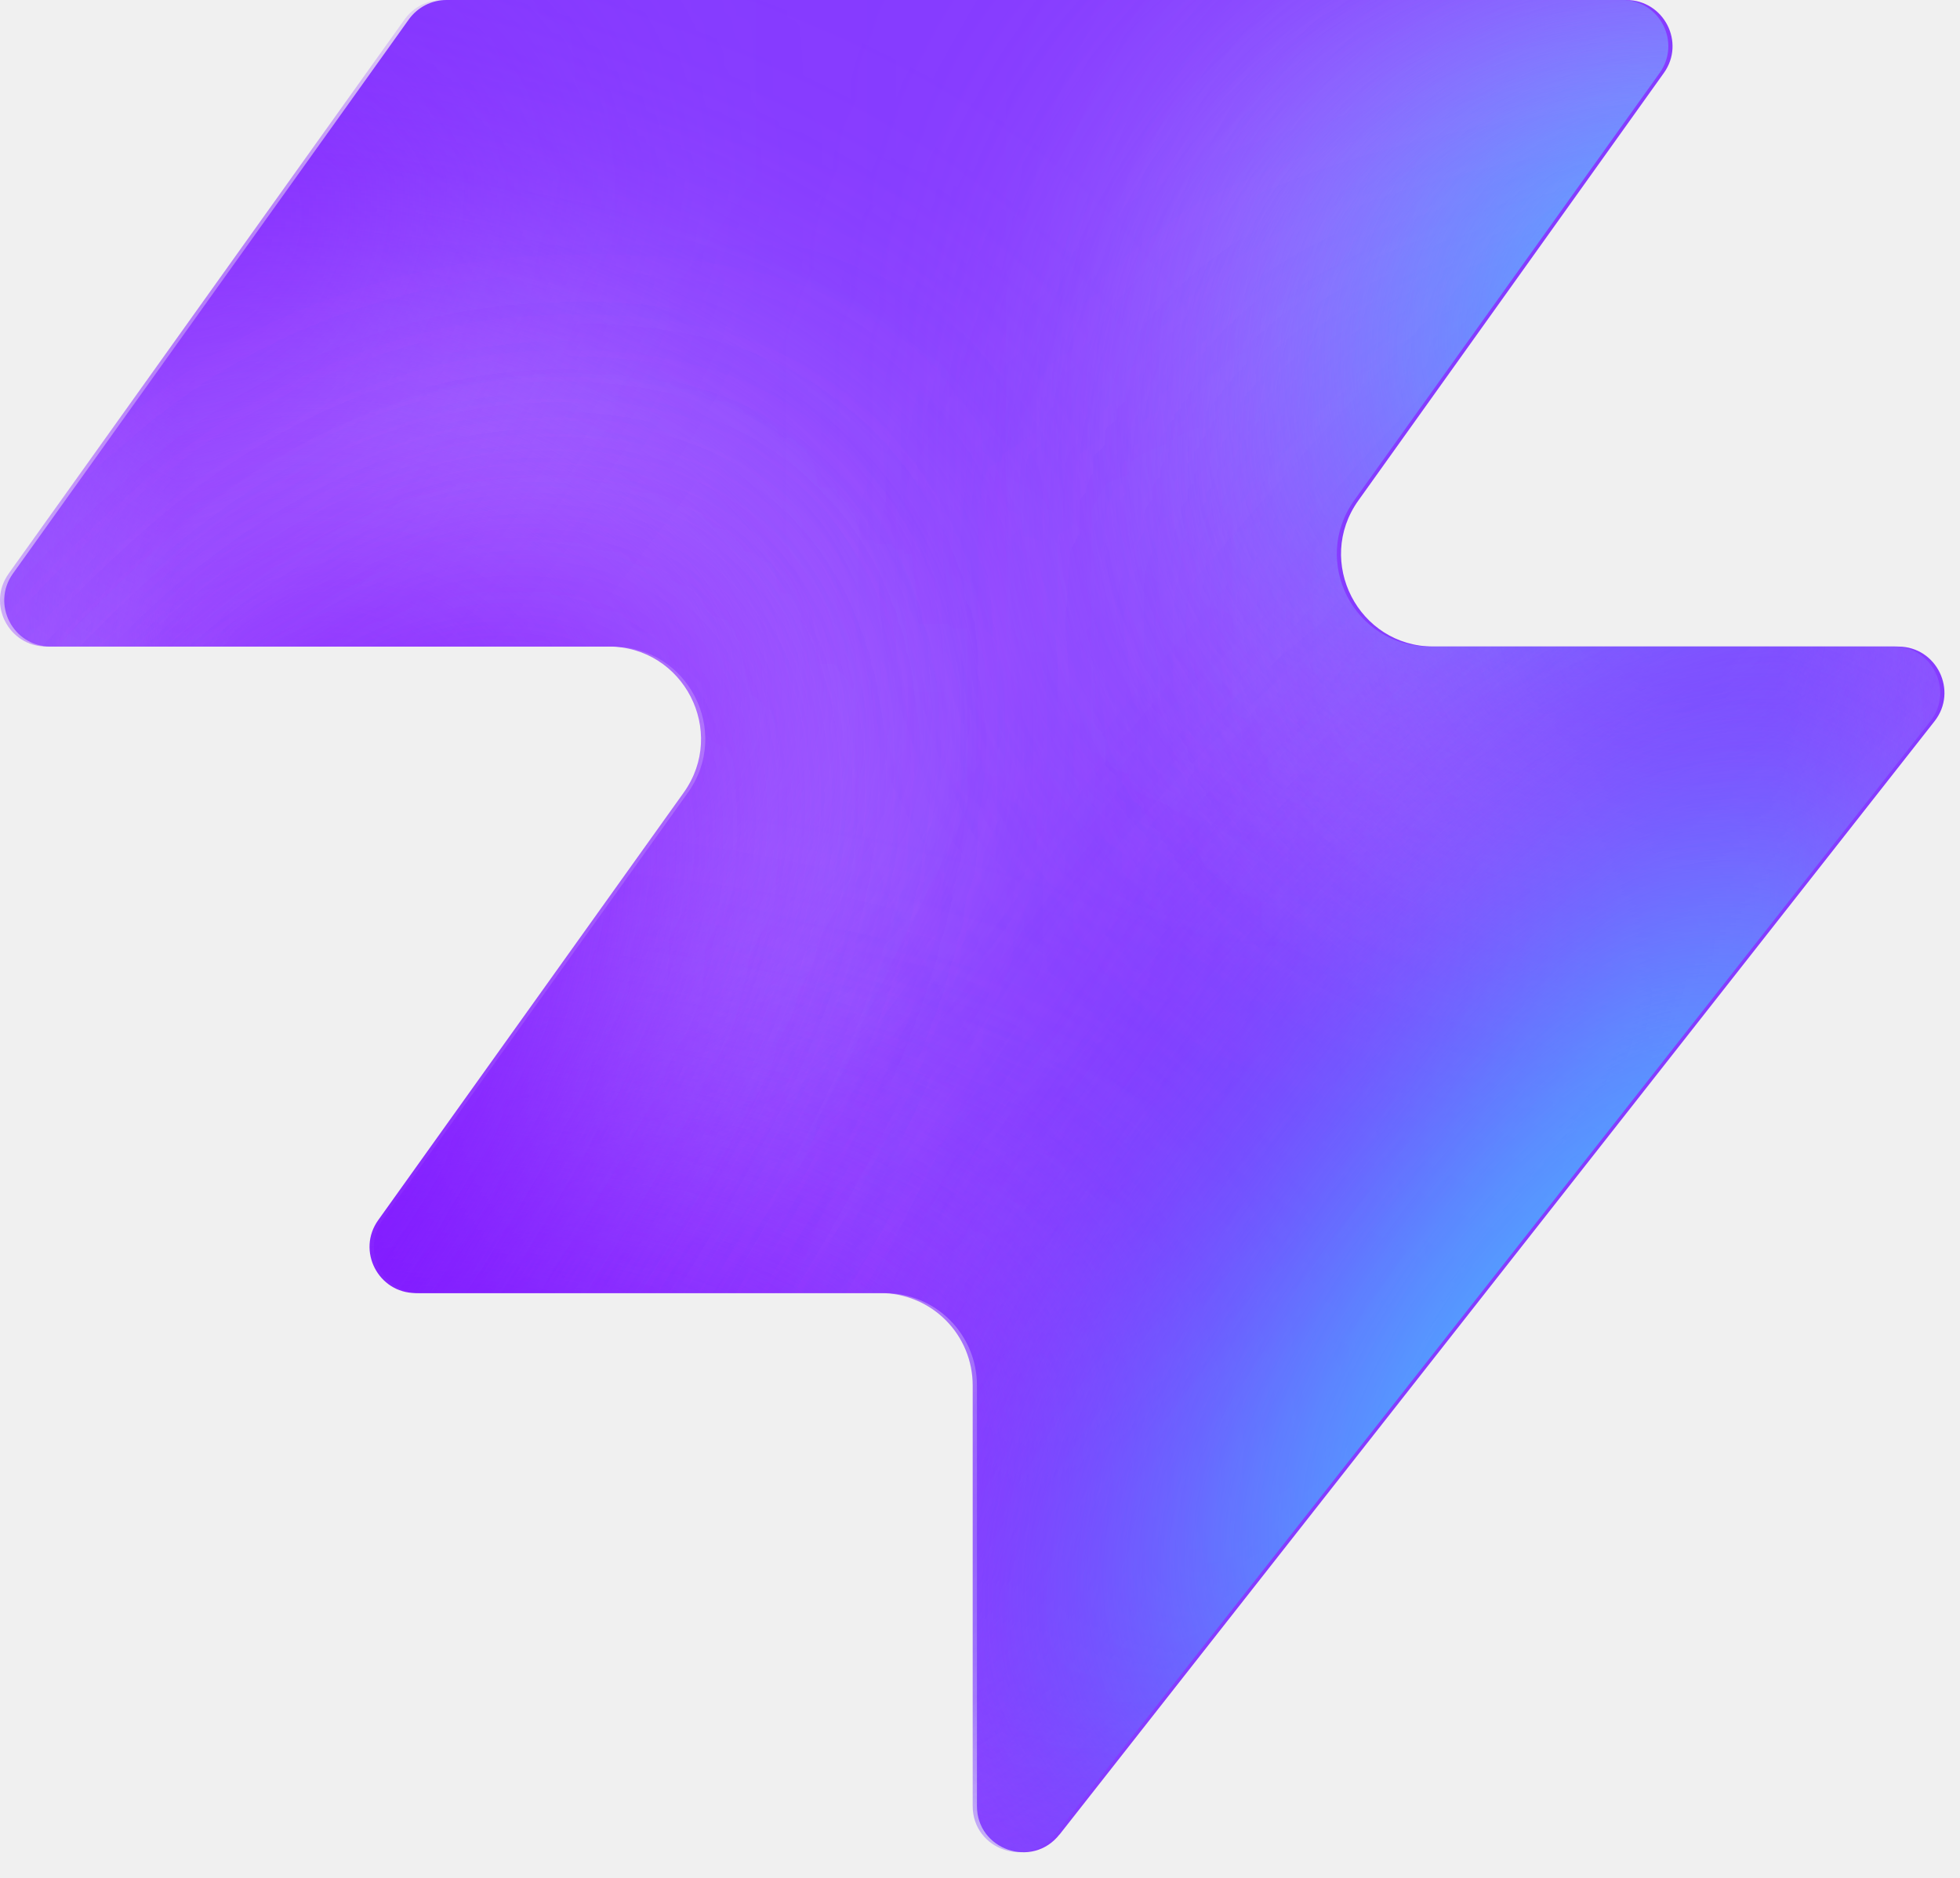
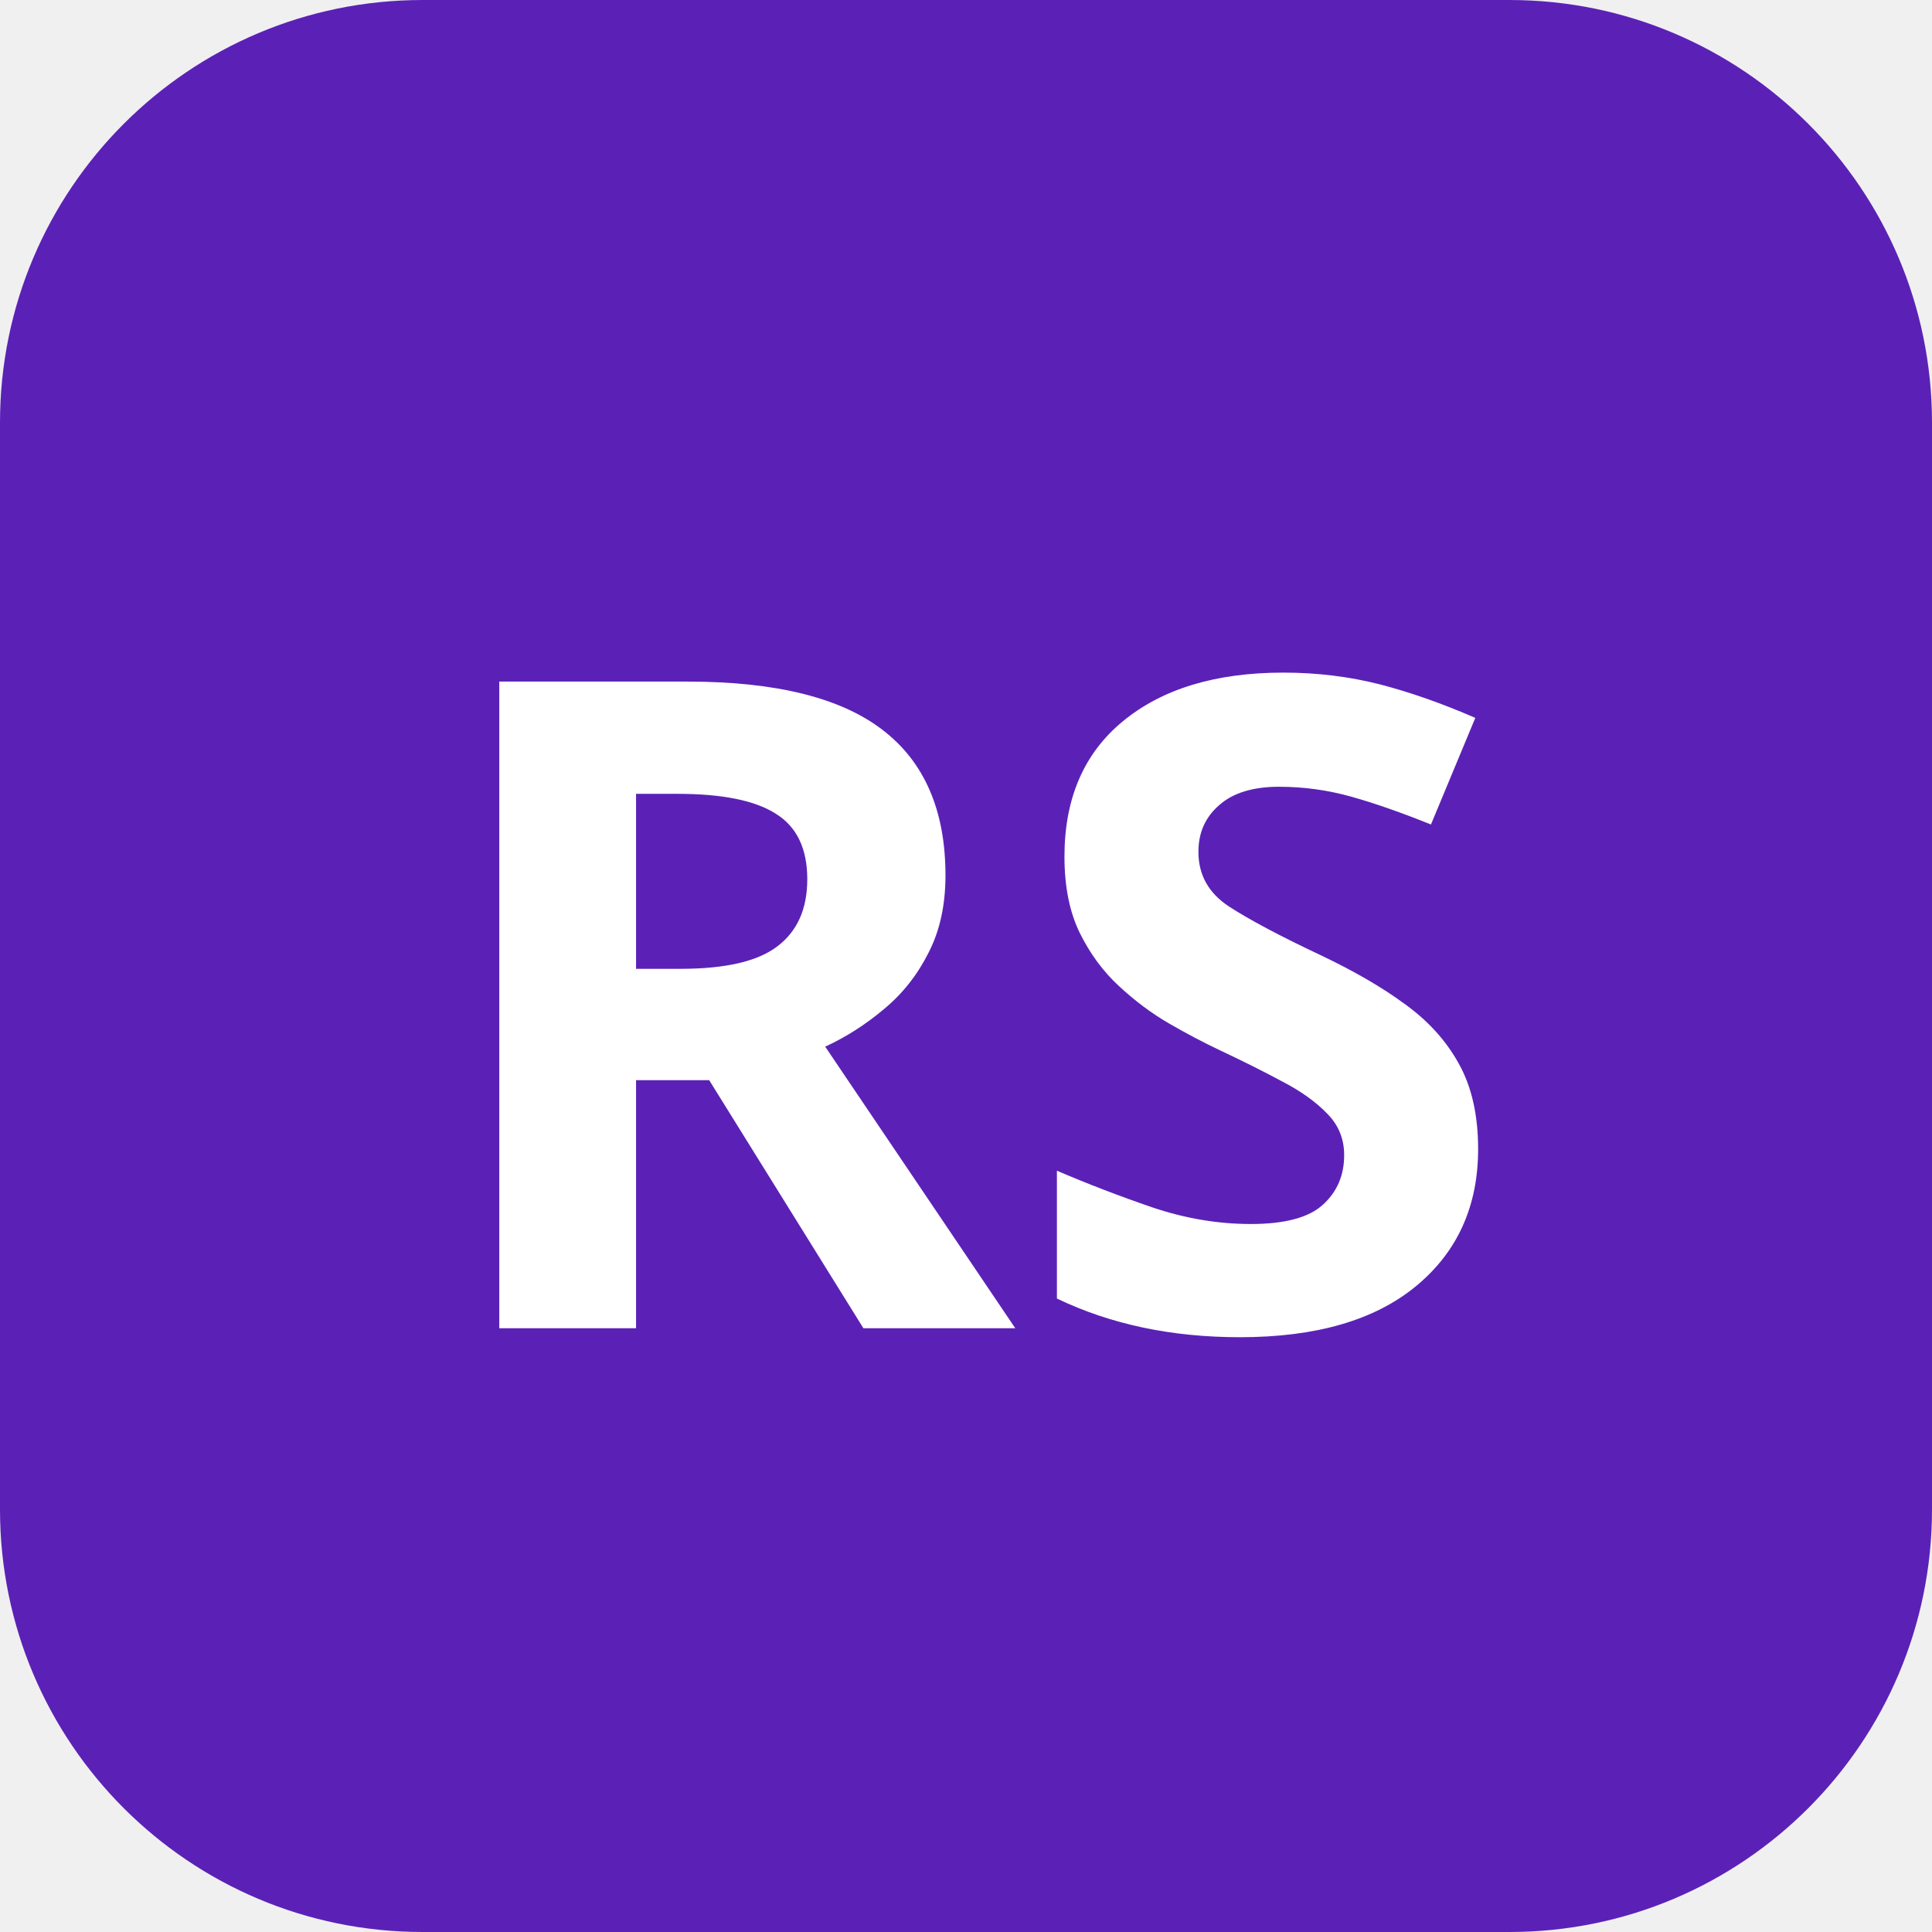
- <svg xmlns="http://www.w3.org/2000/svg" width="48" height="46" fill="none" viewBox="0 0 48 46">
-   <path fill="#863bff" d="M25.946 44.938c-.664.845-2.021.375-2.021-.698V33.937a2.26 2.26 0 0 0-2.262-2.262H10.287c-.92 0-1.456-1.04-.92-1.788l7.48-10.471c1.07-1.497 0-3.578-1.842-3.578H1.237c-.92 0-1.456-1.04-.92-1.788L10.013.474c.214-.297.556-.474.92-.474h28.894c.92 0 1.456 1.04.92 1.788l-7.48 10.471c-1.07 1.498 0 3.579 1.842 3.579h11.377c.943 0 1.473 1.088.89 1.83L25.947 44.94z" style="fill:#863bff;fill:color(display-p3 .525 .23 1);fill-opacity:1" />
-   <mask id="a" width="48" height="46" x="0" y="0" maskUnits="userSpaceOnUse" style="mask-type:alpha">
-     <path fill="#000" d="M25.842 44.938c-.664.844-2.021.375-2.021-.698V33.937a2.26 2.26 0 0 0-2.262-2.262H10.183c-.92 0-1.456-1.04-.92-1.788l7.48-10.471c1.07-1.498 0-3.579-1.842-3.579H1.133c-.92 0-1.456-1.04-.92-1.787L9.91.473c.214-.297.556-.474.92-.474h28.894c.92 0 1.456 1.04.92 1.788l-7.48 10.471c-1.07 1.498 0 3.578 1.842 3.578h11.377c.943 0 1.473 1.088.89 1.832L25.843 44.94z" style="fill:#000;fill-opacity:1" />
-   </mask>
-   <g mask="url(#a)">
-     <g filter="url(#b)">
-       <ellipse cx="5.508" cy="14.704" fill="#ede6ff" rx="5.508" ry="14.704" style="fill:#ede6ff;fill:color(display-p3 .927 .903 1);fill-opacity:1" transform="matrix(.00324 1 1 -.00324 -4.47 31.516)" />
-     </g>
-     <g filter="url(#c)">
-       <ellipse cx="10.399" cy="29.851" fill="#ede6ff" rx="10.399" ry="29.851" style="fill:#ede6ff;fill:color(display-p3 .927 .903 1);fill-opacity:1" transform="matrix(.00324 1 1 -.00324 -39.328 7.883)" />
-     </g>
-     <g filter="url(#d)">
-       <ellipse cx="5.508" cy="30.487" fill="#7e14ff" rx="5.508" ry="30.487" style="fill:#7e14ff;fill:color(display-p3 .492 .077 1);fill-opacity:1" transform="rotate(89.814 -25.913 -14.639)scale(1 -1)" />
-     </g>
-     <g filter="url(#e)">
-       <ellipse cx="5.508" cy="30.599" fill="#7e14ff" rx="5.508" ry="30.599" style="fill:#7e14ff;fill:color(display-p3 .492 .077 1);fill-opacity:1" transform="rotate(89.814 -32.644 -3.334)scale(1 -1)" />
-     </g>
-     <g filter="url(#f)">
-       <ellipse cx="5.508" cy="30.599" fill="#7e14ff" rx="5.508" ry="30.599" style="fill:#7e14ff;fill:color(display-p3 .492 .077 1);fill-opacity:1" transform="matrix(.00324 1 1 -.00324 -34.34 30.47)" />
-     </g>
-     <g filter="url(#g)">
-       <ellipse cx="14.072" cy="22.078" fill="#ede6ff" rx="14.072" ry="22.078" style="fill:#ede6ff;fill:color(display-p3 .927 .903 1);fill-opacity:1" transform="rotate(93.35 24.506 48.493)scale(-1 1)" />
-     </g>
-     <g filter="url(#h)">
-       <ellipse cx="3.47" cy="21.501" fill="#7e14ff" rx="3.47" ry="21.501" style="fill:#7e14ff;fill:color(display-p3 .492 .077 1);fill-opacity:1" transform="rotate(89.009 28.708 47.59)scale(-1 1)" />
-     </g>
-     <g filter="url(#i)">
-       <ellipse cx="3.47" cy="21.501" fill="#7e14ff" rx="3.47" ry="21.501" style="fill:#7e14ff;fill:color(display-p3 .492 .077 1);fill-opacity:1" transform="rotate(89.009 28.708 47.59)scale(-1 1)" />
-     </g>
-     <g filter="url(#j)">
-       <ellipse cx=".387" cy="8.972" fill="#7e14ff" rx="4.407" ry="29.108" style="fill:#7e14ff;fill:color(display-p3 .492 .077 1);fill-opacity:1" transform="rotate(39.51 .387 8.972)" />
-     </g>
-     <g filter="url(#k)">
-       <ellipse cx="47.523" cy="-6.092" fill="#7e14ff" rx="4.407" ry="29.108" style="fill:#7e14ff;fill:color(display-p3 .492 .077 1);fill-opacity:1" transform="rotate(37.892 47.523 -6.092)" />
-     </g>
-     <g filter="url(#l)">
-       <ellipse cx="41.412" cy="6.333" fill="#47bfff" rx="5.971" ry="9.665" style="fill:#47bfff;fill:color(display-p3 .28 .748 1);fill-opacity:1" transform="rotate(37.892 41.412 6.333)" />
-     </g>
-     <g filter="url(#m)">
-       <ellipse cx="-1.879" cy="38.332" fill="#7e14ff" rx="4.407" ry="29.108" style="fill:#7e14ff;fill:color(display-p3 .492 .077 1);fill-opacity:1" transform="rotate(37.892 -1.88 38.332)" />
-     </g>
-     <g filter="url(#n)">
-       <ellipse cx="-1.879" cy="38.332" fill="#7e14ff" rx="4.407" ry="29.108" style="fill:#7e14ff;fill:color(display-p3 .492 .077 1);fill-opacity:1" transform="rotate(37.892 -1.88 38.332)" />
-     </g>
-     <g filter="url(#o)">
-       <ellipse cx="35.651" cy="29.907" fill="#7e14ff" rx="4.407" ry="29.108" style="fill:#7e14ff;fill:color(display-p3 .492 .077 1);fill-opacity:1" transform="rotate(37.892 35.651 29.907)" />
-     </g>
-     <g filter="url(#p)">
-       <ellipse cx="38.418" cy="32.4" fill="#47bfff" rx="5.971" ry="15.297" style="fill:#47bfff;fill:color(display-p3 .28 .748 1);fill-opacity:1" transform="rotate(37.892 38.418 32.4)" />
-     </g>
-   </g>
-   <defs>
-     <filter id="b" width="60.045" height="41.654" x="-19.77" y="16.149" color-interpolation-filters="sRGB" filterUnits="userSpaceOnUse">
-       <feFlood flood-opacity="0" result="BackgroundImageFix" />
-       <feBlend in="SourceGraphic" in2="BackgroundImageFix" result="shape" />
-       <feGaussianBlur result="effect1_foregroundBlur_2002_17158" stdDeviation="7.659" />
-     </filter>
-     <filter id="c" width="90.34" height="51.437" x="-54.613" y="-7.533" color-interpolation-filters="sRGB" filterUnits="userSpaceOnUse">
-       <feFlood flood-opacity="0" result="BackgroundImageFix" />
-       <feBlend in="SourceGraphic" in2="BackgroundImageFix" result="shape" />
-       <feGaussianBlur result="effect1_foregroundBlur_2002_17158" stdDeviation="7.659" />
-     </filter>
-     <filter id="d" width="79.355" height="29.4" x="-49.64" y="2.03" color-interpolation-filters="sRGB" filterUnits="userSpaceOnUse">
-       <feFlood flood-opacity="0" result="BackgroundImageFix" />
-       <feBlend in="SourceGraphic" in2="BackgroundImageFix" result="shape" />
-       <feGaussianBlur result="effect1_foregroundBlur_2002_17158" stdDeviation="4.596" />
-     </filter>
-     <filter id="e" width="79.579" height="29.4" x="-45.045" y="20.029" color-interpolation-filters="sRGB" filterUnits="userSpaceOnUse">
-       <feFlood flood-opacity="0" result="BackgroundImageFix" />
-       <feBlend in="SourceGraphic" in2="BackgroundImageFix" result="shape" />
-       <feGaussianBlur result="effect1_foregroundBlur_2002_17158" stdDeviation="4.596" />
-     </filter>
-     <filter id="f" width="79.579" height="29.4" x="-43.513" y="21.178" color-interpolation-filters="sRGB" filterUnits="userSpaceOnUse">
-       <feFlood flood-opacity="0" result="BackgroundImageFix" />
-       <feBlend in="SourceGraphic" in2="BackgroundImageFix" result="shape" />
-       <feGaussianBlur result="effect1_foregroundBlur_2002_17158" stdDeviation="4.596" />
-     </filter>
-     <filter id="g" width="74.749" height="58.852" x="15.756" y="-17.901" color-interpolation-filters="sRGB" filterUnits="userSpaceOnUse">
-       <feFlood flood-opacity="0" result="BackgroundImageFix" />
-       <feBlend in="SourceGraphic" in2="BackgroundImageFix" result="shape" />
-       <feGaussianBlur result="effect1_foregroundBlur_2002_17158" stdDeviation="7.659" />
-     </filter>
-     <filter id="h" width="61.377" height="25.362" x="23.548" y="2.284" color-interpolation-filters="sRGB" filterUnits="userSpaceOnUse">
-       <feFlood flood-opacity="0" result="BackgroundImageFix" />
-       <feBlend in="SourceGraphic" in2="BackgroundImageFix" result="shape" />
-       <feGaussianBlur result="effect1_foregroundBlur_2002_17158" stdDeviation="4.596" />
-     </filter>
-     <filter id="i" width="61.377" height="25.362" x="23.548" y="2.284" color-interpolation-filters="sRGB" filterUnits="userSpaceOnUse">
-       <feFlood flood-opacity="0" result="BackgroundImageFix" />
-       <feBlend in="SourceGraphic" in2="BackgroundImageFix" result="shape" />
-       <feGaussianBlur result="effect1_foregroundBlur_2002_17158" stdDeviation="4.596" />
-     </filter>
-     <filter id="j" width="56.045" height="63.649" x="-27.636" y="-22.853" color-interpolation-filters="sRGB" filterUnits="userSpaceOnUse">
-       <feFlood flood-opacity="0" result="BackgroundImageFix" />
-       <feBlend in="SourceGraphic" in2="BackgroundImageFix" result="shape" />
-       <feGaussianBlur result="effect1_foregroundBlur_2002_17158" stdDeviation="4.596" />
-     </filter>
-     <filter id="k" width="54.814" height="64.646" x="20.116" y="-38.415" color-interpolation-filters="sRGB" filterUnits="userSpaceOnUse">
-       <feFlood flood-opacity="0" result="BackgroundImageFix" />
-       <feBlend in="SourceGraphic" in2="BackgroundImageFix" result="shape" />
-       <feGaussianBlur result="effect1_foregroundBlur_2002_17158" stdDeviation="4.596" />
-     </filter>
-     <filter id="l" width="33.541" height="35.313" x="24.641" y="-11.323" color-interpolation-filters="sRGB" filterUnits="userSpaceOnUse">
-       <feFlood flood-opacity="0" result="BackgroundImageFix" />
-       <feBlend in="SourceGraphic" in2="BackgroundImageFix" result="shape" />
-       <feGaussianBlur result="effect1_foregroundBlur_2002_17158" stdDeviation="4.596" />
-     </filter>
-     <filter id="m" width="54.814" height="64.646" x="-29.286" y="6.009" color-interpolation-filters="sRGB" filterUnits="userSpaceOnUse">
-       <feFlood flood-opacity="0" result="BackgroundImageFix" />
-       <feBlend in="SourceGraphic" in2="BackgroundImageFix" result="shape" />
-       <feGaussianBlur result="effect1_foregroundBlur_2002_17158" stdDeviation="4.596" />
-     </filter>
-     <filter id="n" width="54.814" height="64.646" x="-29.286" y="6.009" color-interpolation-filters="sRGB" filterUnits="userSpaceOnUse">
-       <feFlood flood-opacity="0" result="BackgroundImageFix" />
-       <feBlend in="SourceGraphic" in2="BackgroundImageFix" result="shape" />
-       <feGaussianBlur result="effect1_foregroundBlur_2002_17158" stdDeviation="4.596" />
-     </filter>
-     <filter id="o" width="54.814" height="64.646" x="8.244" y="-2.416" color-interpolation-filters="sRGB" filterUnits="userSpaceOnUse">
-       <feFlood flood-opacity="0" result="BackgroundImageFix" />
-       <feBlend in="SourceGraphic" in2="BackgroundImageFix" result="shape" />
-       <feGaussianBlur result="effect1_foregroundBlur_2002_17158" stdDeviation="4.596" />
-     </filter>
-     <filter id="p" width="39.409" height="43.623" x="18.713" y="10.588" color-interpolation-filters="sRGB" filterUnits="userSpaceOnUse">
-       <feFlood flood-opacity="0" result="BackgroundImageFix" />
-       <feBlend in="SourceGraphic" in2="BackgroundImageFix" result="shape" />
-       <feGaussianBlur result="effect1_foregroundBlur_2002_17158" stdDeviation="4.596" />
-     </filter>
-   </defs>
+ <svg xmlns="http://www.w3.org/2000/svg" viewBox="0 0 64 64">
+   <rect width="64" height="64" rx="14" fill="#5B21B6" />
+   <text x="32" y="44" font-family="Segoe UI, system-ui, sans-serif" font-size="30" font-weight="600" fill="#ffffff" text-anchor="middle">RS</text>
</svg>
